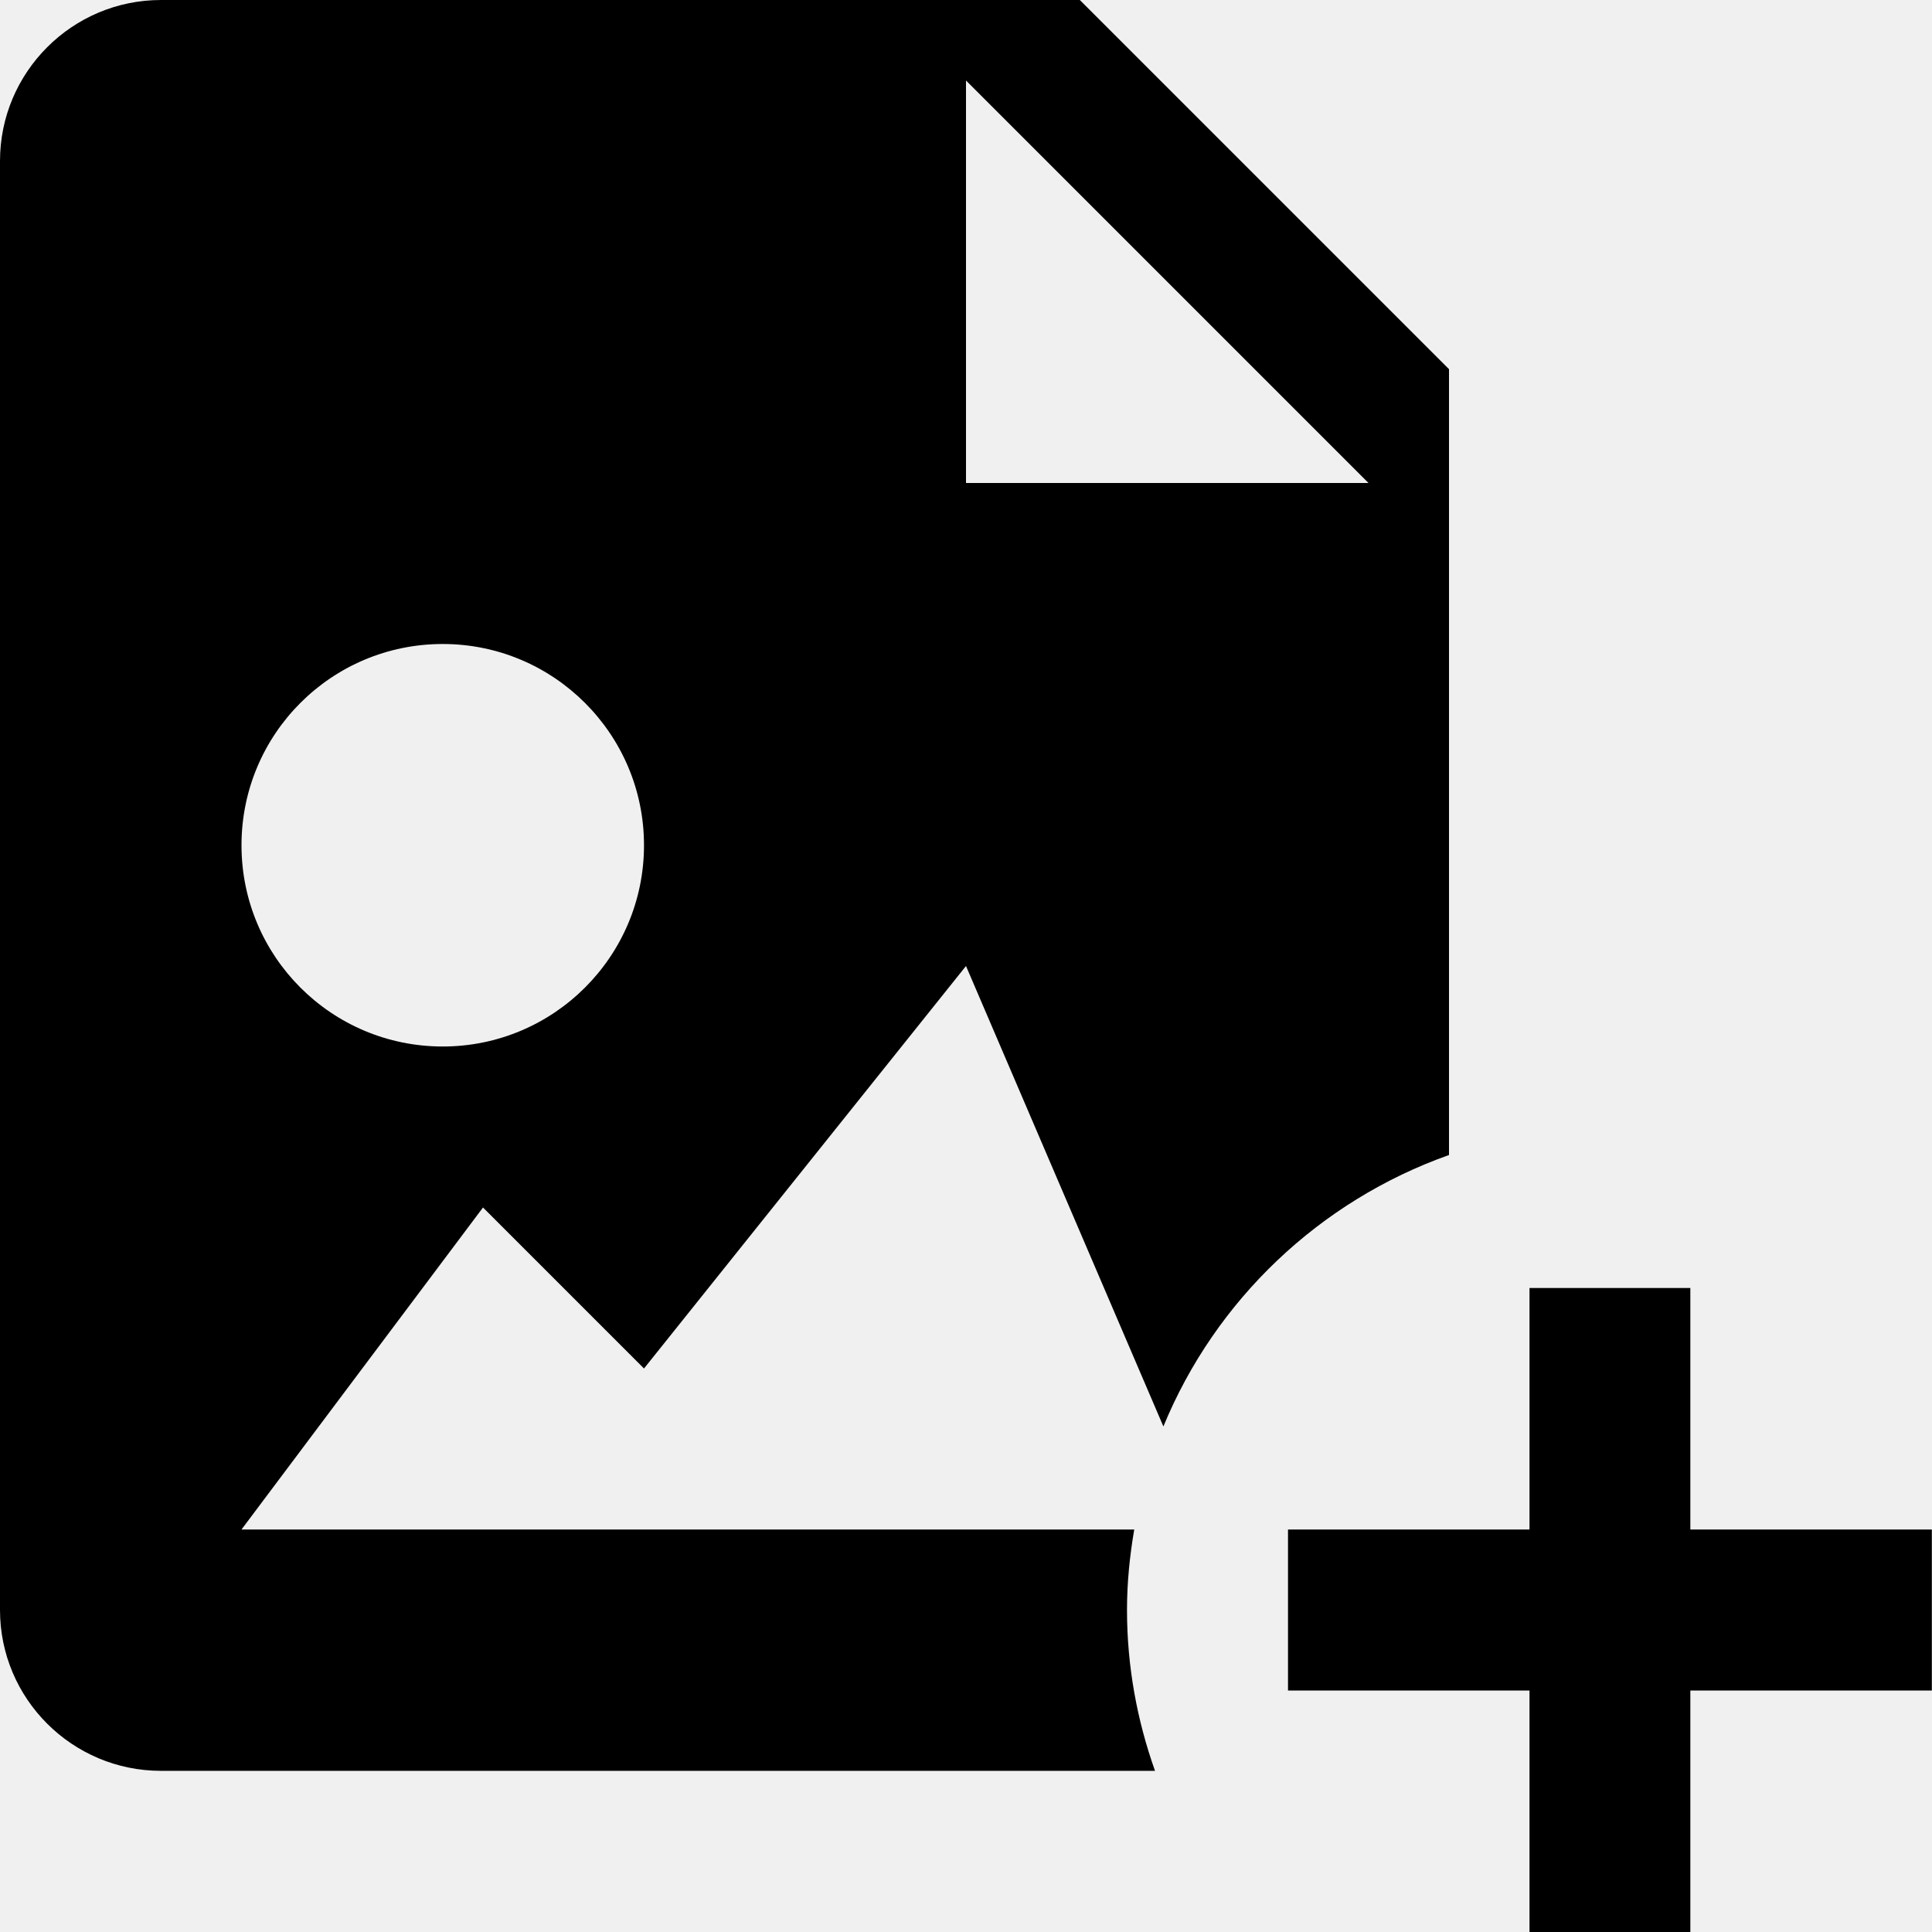
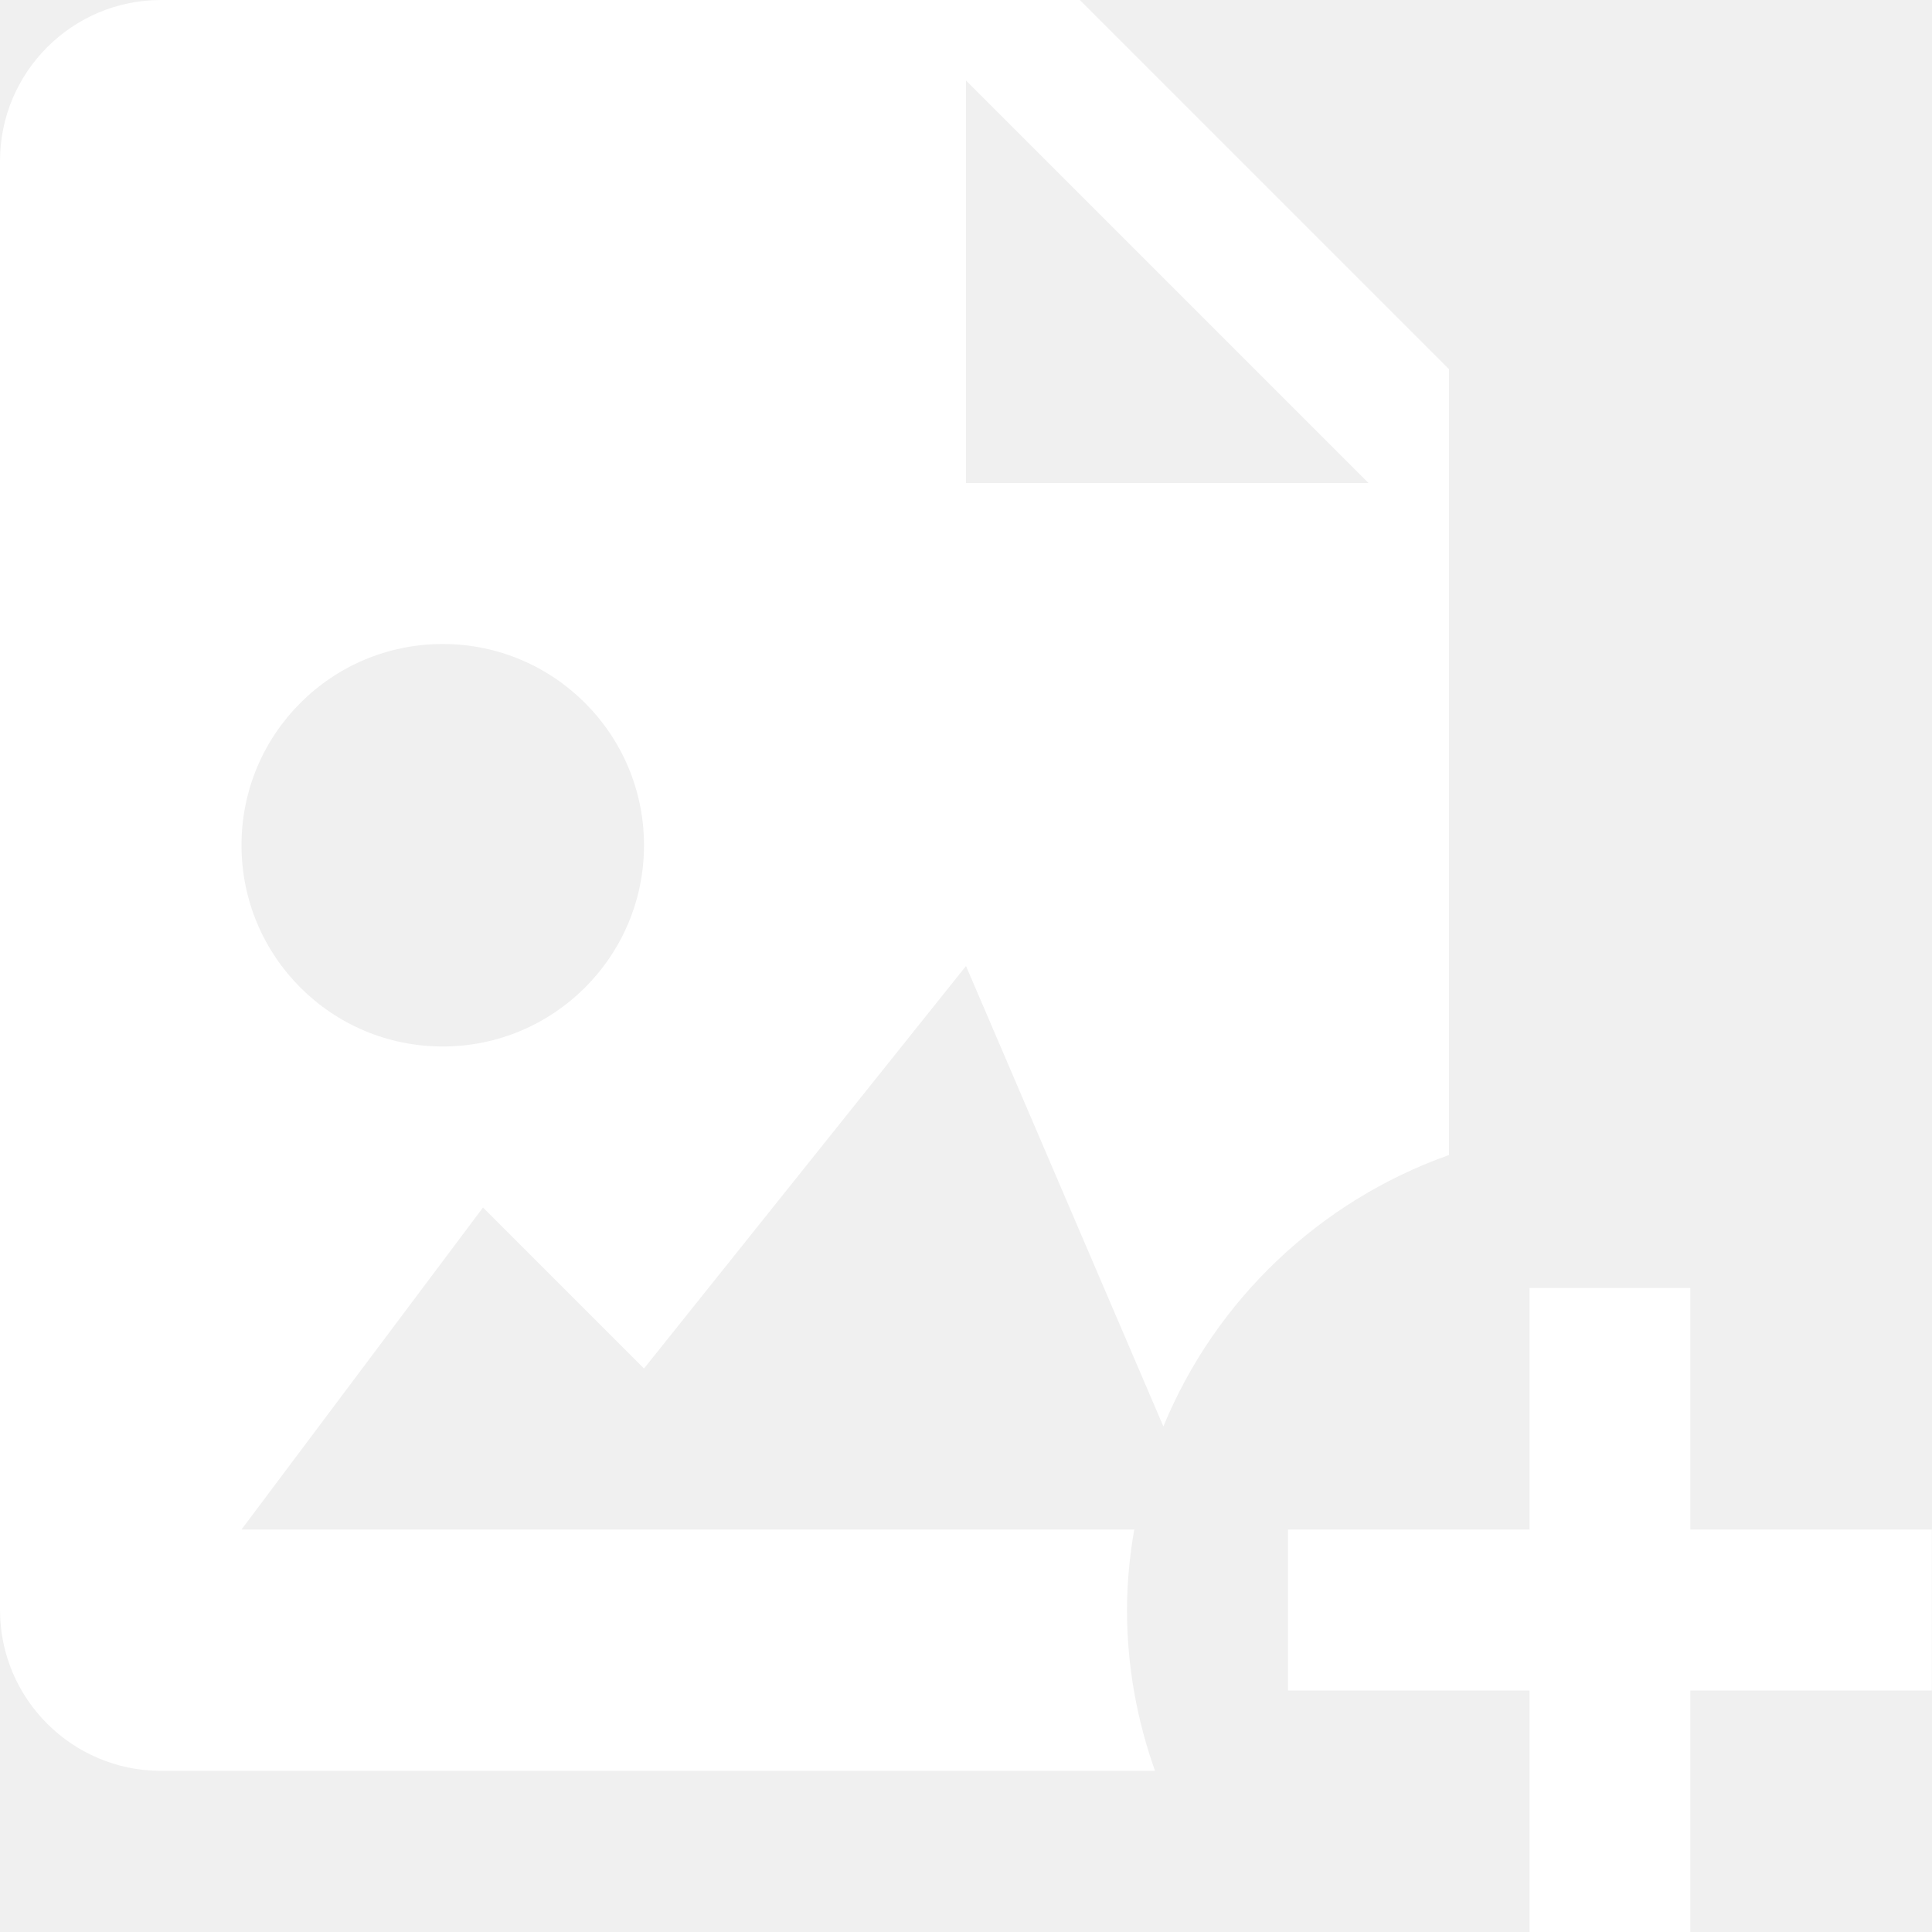
- <svg xmlns="http://www.w3.org/2000/svg" fill="currentColor" viewBox="0 0 12 12">
+ <svg xmlns="http://www.w3.org/2000/svg" fill="#fff" viewBox="0 0 12 12">
  <path fill-rule="evenodd" clip-rule="evenodd" d="M6.707 0L9 2.293V7.174C8.196 7.459 7.549 8.075 7.226 8.86L6 6L4 8.5L3 7.5L1.5 9.5H7.045C7.017 9.663 7 9.829 7 10C7 10.351 7.063 10.687 7.174 10.999H1C0.448 10.999 0 10.551 0 10V1C0 0.449 0.448 0 1 0H6.707ZM1.5 5.25C1.5 5.941 2.059 6.5 2.75 6.5C3.439 6.5 4 5.941 4 5.25C4 4.559 3.439 4 2.75 4C2.059 4 1.5 4.559 1.5 5.25ZM6 0.5V3H8.5L6 0.5ZM10.499 8V9.5H11.999V10.5H10.499V12H9.5V10.5H8V9.5H9.5V8H10.499Z" />
</svg>
